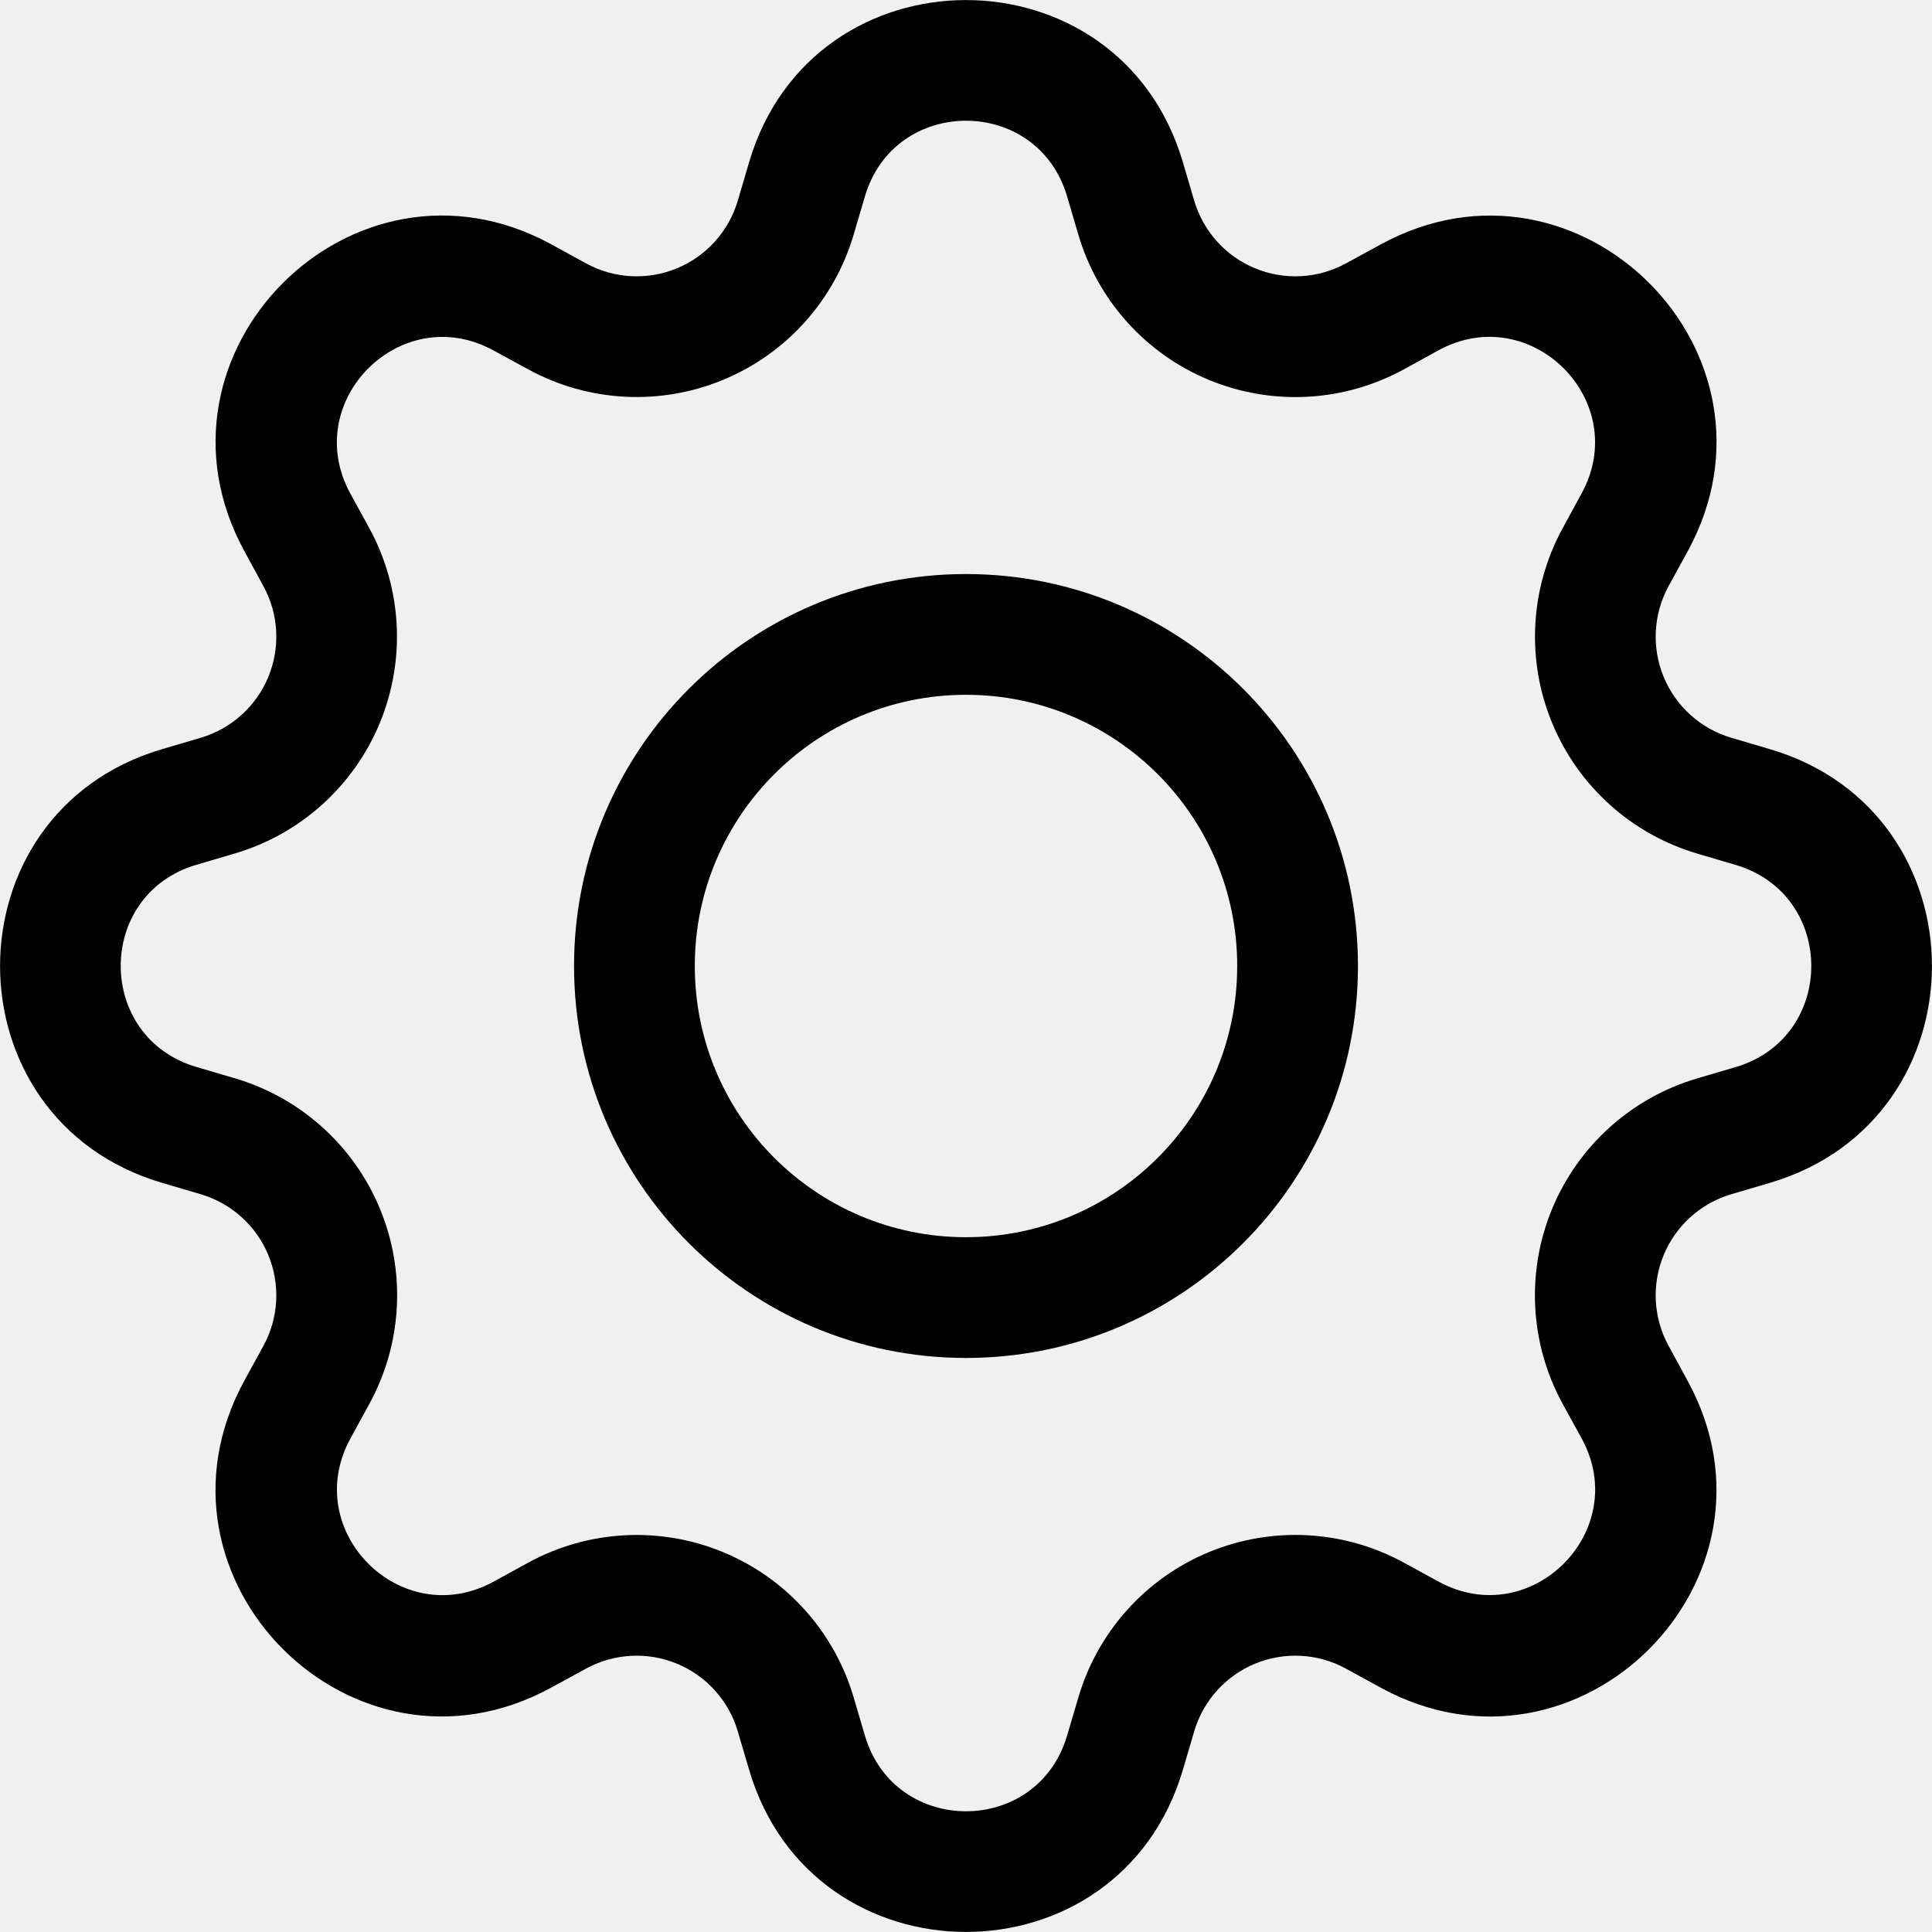
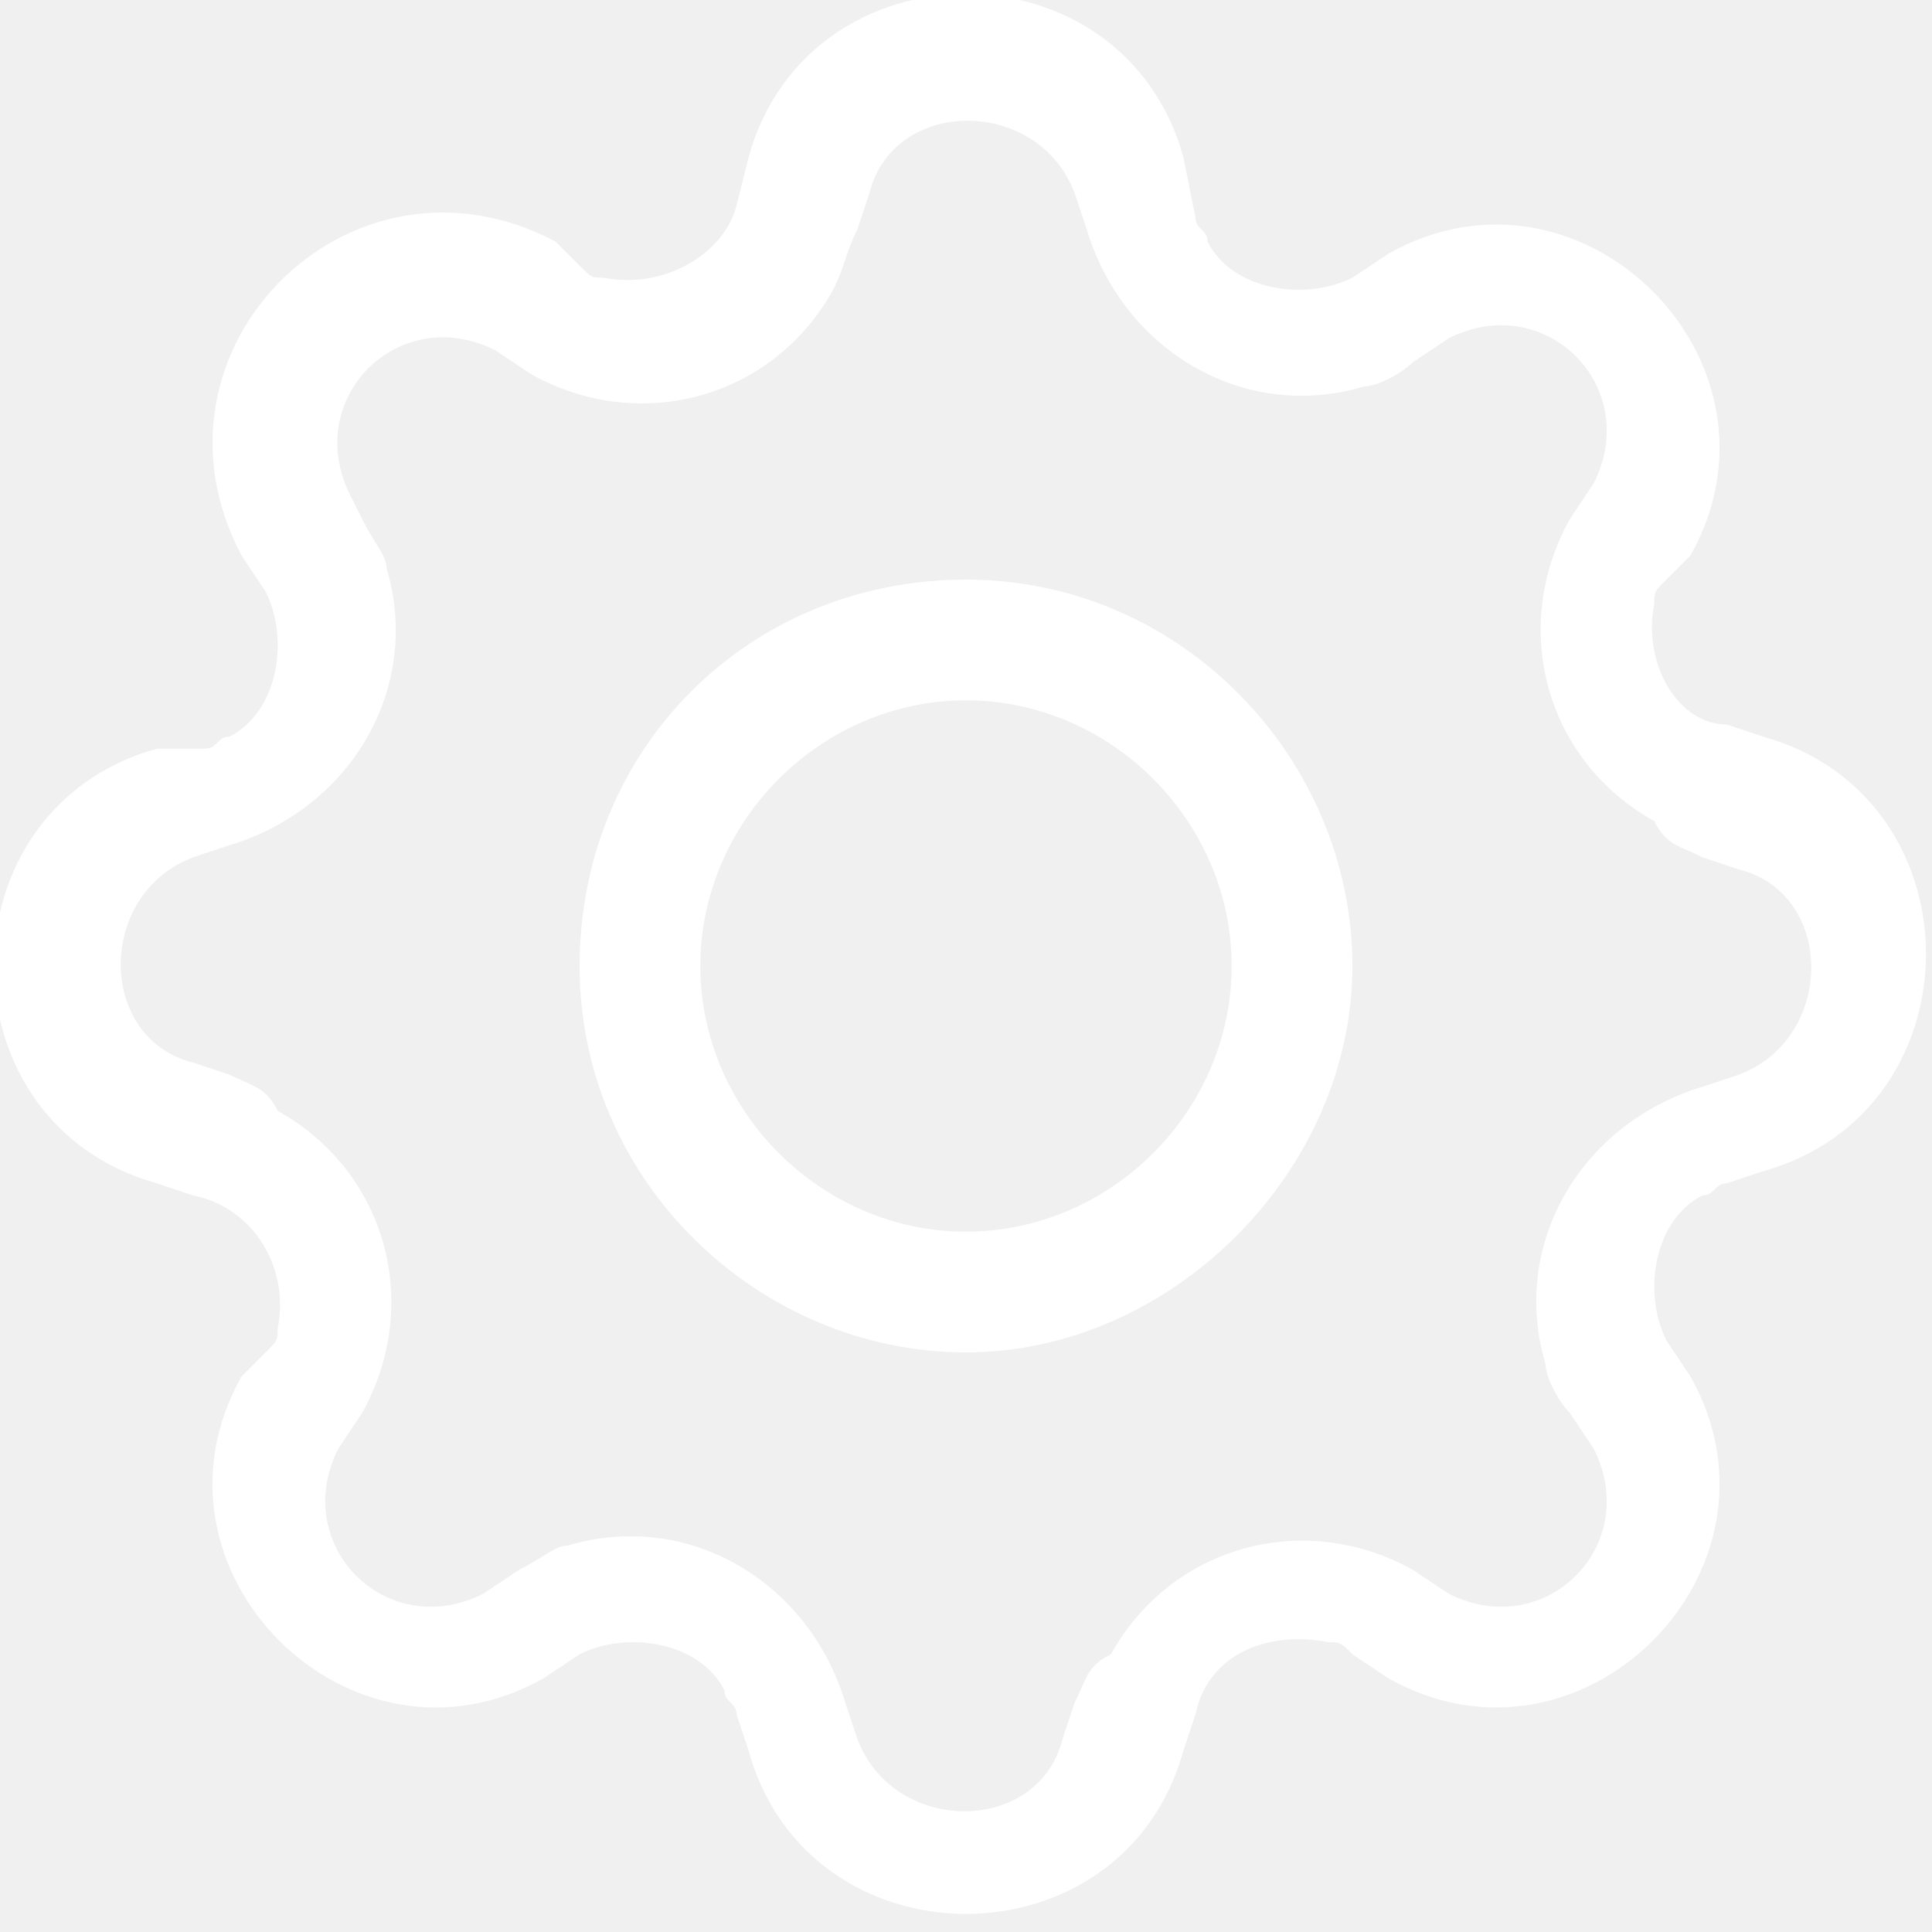
- <svg xmlns="http://www.w3.org/2000/svg" width="16" height="16" fill="currentColor" class="bi bi-gear" viewBox="0 0 16 16">
-   <path d="M8 4.754a3.246 3.246 0 1 0 0 6.492 3.246 3.246 0 0 0 0-6.492M5.754 8a2.246 2.246 0 1 1 4.492 0 2.246 2.246 0 0 1-4.492 0" />
-   <path d="M9.796 1.343c-.527-1.79-3.065-1.79-3.592 0l-.094.319a.873.873 0 0 1-1.255.52l-.292-.16c-1.64-.892-3.433.902-2.54 2.541l.159.292a.873.873 0 0 1-.52 1.255l-.319.094c-1.79.527-1.79 3.065 0 3.592l.319.094a.873.873 0 0 1 .52 1.255l-.16.292c-.892 1.64.901 3.434 2.541 2.54l.292-.159a.873.873 0 0 1 1.255.52l.094.319c.527 1.79 3.065 1.79 3.592 0l.094-.319a.873.873 0 0 1 1.255-.52l.292.16c1.64.893 3.434-.902 2.54-2.541l-.159-.292a.873.873 0 0 1 .52-1.255l.319-.094c1.79-.527 1.79-3.065 0-3.592l-.319-.094a.873.873 0 0 1-.52-1.255l.16-.292c.893-1.64-.902-3.433-2.541-2.54l-.292.159a.873.873 0 0 1-1.255-.52zm-2.633.283c.246-.835 1.428-.835 1.674 0l.094.319a1.873 1.873 0 0 0 2.693 1.115l.291-.16c.764-.415 1.6.42 1.184 1.185l-.159.292a1.873 1.873 0 0 0 1.116 2.692l.318.094c.835.246.835 1.428 0 1.674l-.319.094a1.873 1.873 0 0 0-1.115 2.693l.16.291c.415.764-.42 1.6-1.185 1.184l-.291-.159a1.873 1.873 0 0 0-2.693 1.116l-.094.318c-.246.835-1.428.835-1.674 0l-.094-.319a1.873 1.873 0 0 0-2.692-1.115l-.292.16c-.764.415-1.6-.42-1.184-1.185l.159-.291A1.873 1.873 0 0 0 1.945 8.93l-.319-.094c-.835-.246-.835-1.428 0-1.674l.319-.094A1.873 1.873 0 0 0 3.06 4.377l-.16-.292c-.415-.764.42-1.6 1.185-1.184l.292.159a1.873 1.873 0 0 0 2.692-1.115z" />
+ <svg xmlns="http://www.w3.org/2000/svg" version="1.1" id="Layer_1" x="0px" y="0px" viewBox="0 0 16 16" style="enable-background:new 0 0 16 16;" xml:space="preserve">
+   <style type="text/css">
+ 	.st0{fill:#FFFFFF;}
+ </style>
+   <path class="st0" d="M8,4.8C6.2,4.8,4.8,6.2,4.8,8s1.5,3.2,3.2,3.2s3.2-1.5,3.2-3.2S9.8,4.8,8,4.8 M5.8,8c0-1.2,1-2.2,2.2-2.2  s2.2,1,2.2,2.2s-1,2.2-2.2,2.2S5.8,9.2,5.8,8" />
+   <path class="st0" d="M9.8,1.3c-0.5-1.8-3.1-1.8-3.6,0L6.1,1.7C6,2.1,5.5,2.4,5,2.3c-0.1,0-0.1,0-0.2-0.1L4.6,2  C2.9,1.1,1.1,2.9,2,4.6l0.2,0.3c0.2,0.4,0.1,1-0.3,1.2c-0.1,0-0.1,0.1-0.2,0.1L1.3,6.2c-1.8,0.5-1.8,3.1,0,3.6l0.3,0.1  C2.1,10,2.4,10.5,2.3,11c0,0.1,0,0.1-0.1,0.2L2,11.4c-0.9,1.6,0.9,3.4,2.5,2.5l0.3-0.2c0.4-0.2,1-0.1,1.2,0.3c0,0.1,0.1,0.1,0.1,0.2  l0.1,0.3c0.5,1.8,3.1,1.8,3.6,0l0.1-0.3c0.1-0.5,0.6-0.7,1.1-0.6c0.1,0,0.1,0,0.2,0.1l0.3,0.2c1.6,0.9,3.4-0.9,2.5-2.5l-0.2-0.3  c-0.2-0.4-0.1-1,0.3-1.2c0.1,0,0.1-0.1,0.2-0.1l0.3-0.1c1.8-0.5,1.8-3.1,0-3.6l-0.3-0.1C13.9,6,13.6,5.5,13.7,5c0-0.1,0-0.1,0.1-0.2  L14,4.6c0.9-1.6-0.9-3.4-2.5-2.5l-0.3,0.2c-0.4,0.2-1,0.1-1.2-0.3c0-0.1-0.1-0.1-0.1-0.2L9.8,1.3z M7.2,1.6c0.2-0.8,1.4-0.8,1.7,0  l0.1,0.3c0.3,1,1.3,1.6,2.3,1.3c0.1,0,0.3-0.1,0.4-0.2l0.3-0.2c0.8-0.4,1.6,0.4,1.2,1.2l-0.2,0.3c-0.5,0.9-0.2,2,0.7,2.5  C13.8,7,13.9,7,14.1,7.1l0.3,0.1c0.8,0.2,0.8,1.4,0,1.7l-0.3,0.1c-1,0.3-1.6,1.3-1.3,2.3c0,0.1,0.1,0.3,0.2,0.4l0.2,0.3  c0.4,0.8-0.4,1.6-1.2,1.2l-0.3-0.2c-0.9-0.5-2-0.2-2.5,0.7C9,13.8,9,13.9,8.9,14.1l-0.1,0.3c-0.2,0.8-1.4,0.8-1.7,0l-0.1-0.3  c-0.3-1-1.3-1.6-2.3-1.3c-0.1,0-0.2,0.1-0.4,0.2l-0.3,0.2c-0.8,0.4-1.6-0.4-1.2-1.2l0.2-0.3c0.5-0.9,0.2-2-0.7-2.5  C2.2,9,2.1,9,1.9,8.9L1.6,8.8c-0.8-0.2-0.8-1.4,0-1.7l0.3-0.1c1-0.3,1.6-1.3,1.3-2.3c0-0.1-0.1-0.2-0.2-0.4L2.9,4.1  C2.5,3.3,3.3,2.5,4.1,2.9l0.3,0.2c0.9,0.5,2,0.2,2.5-0.7C7,2.2,7,2.1,7.1,1.9L7.2,1.6z" />
</svg>
